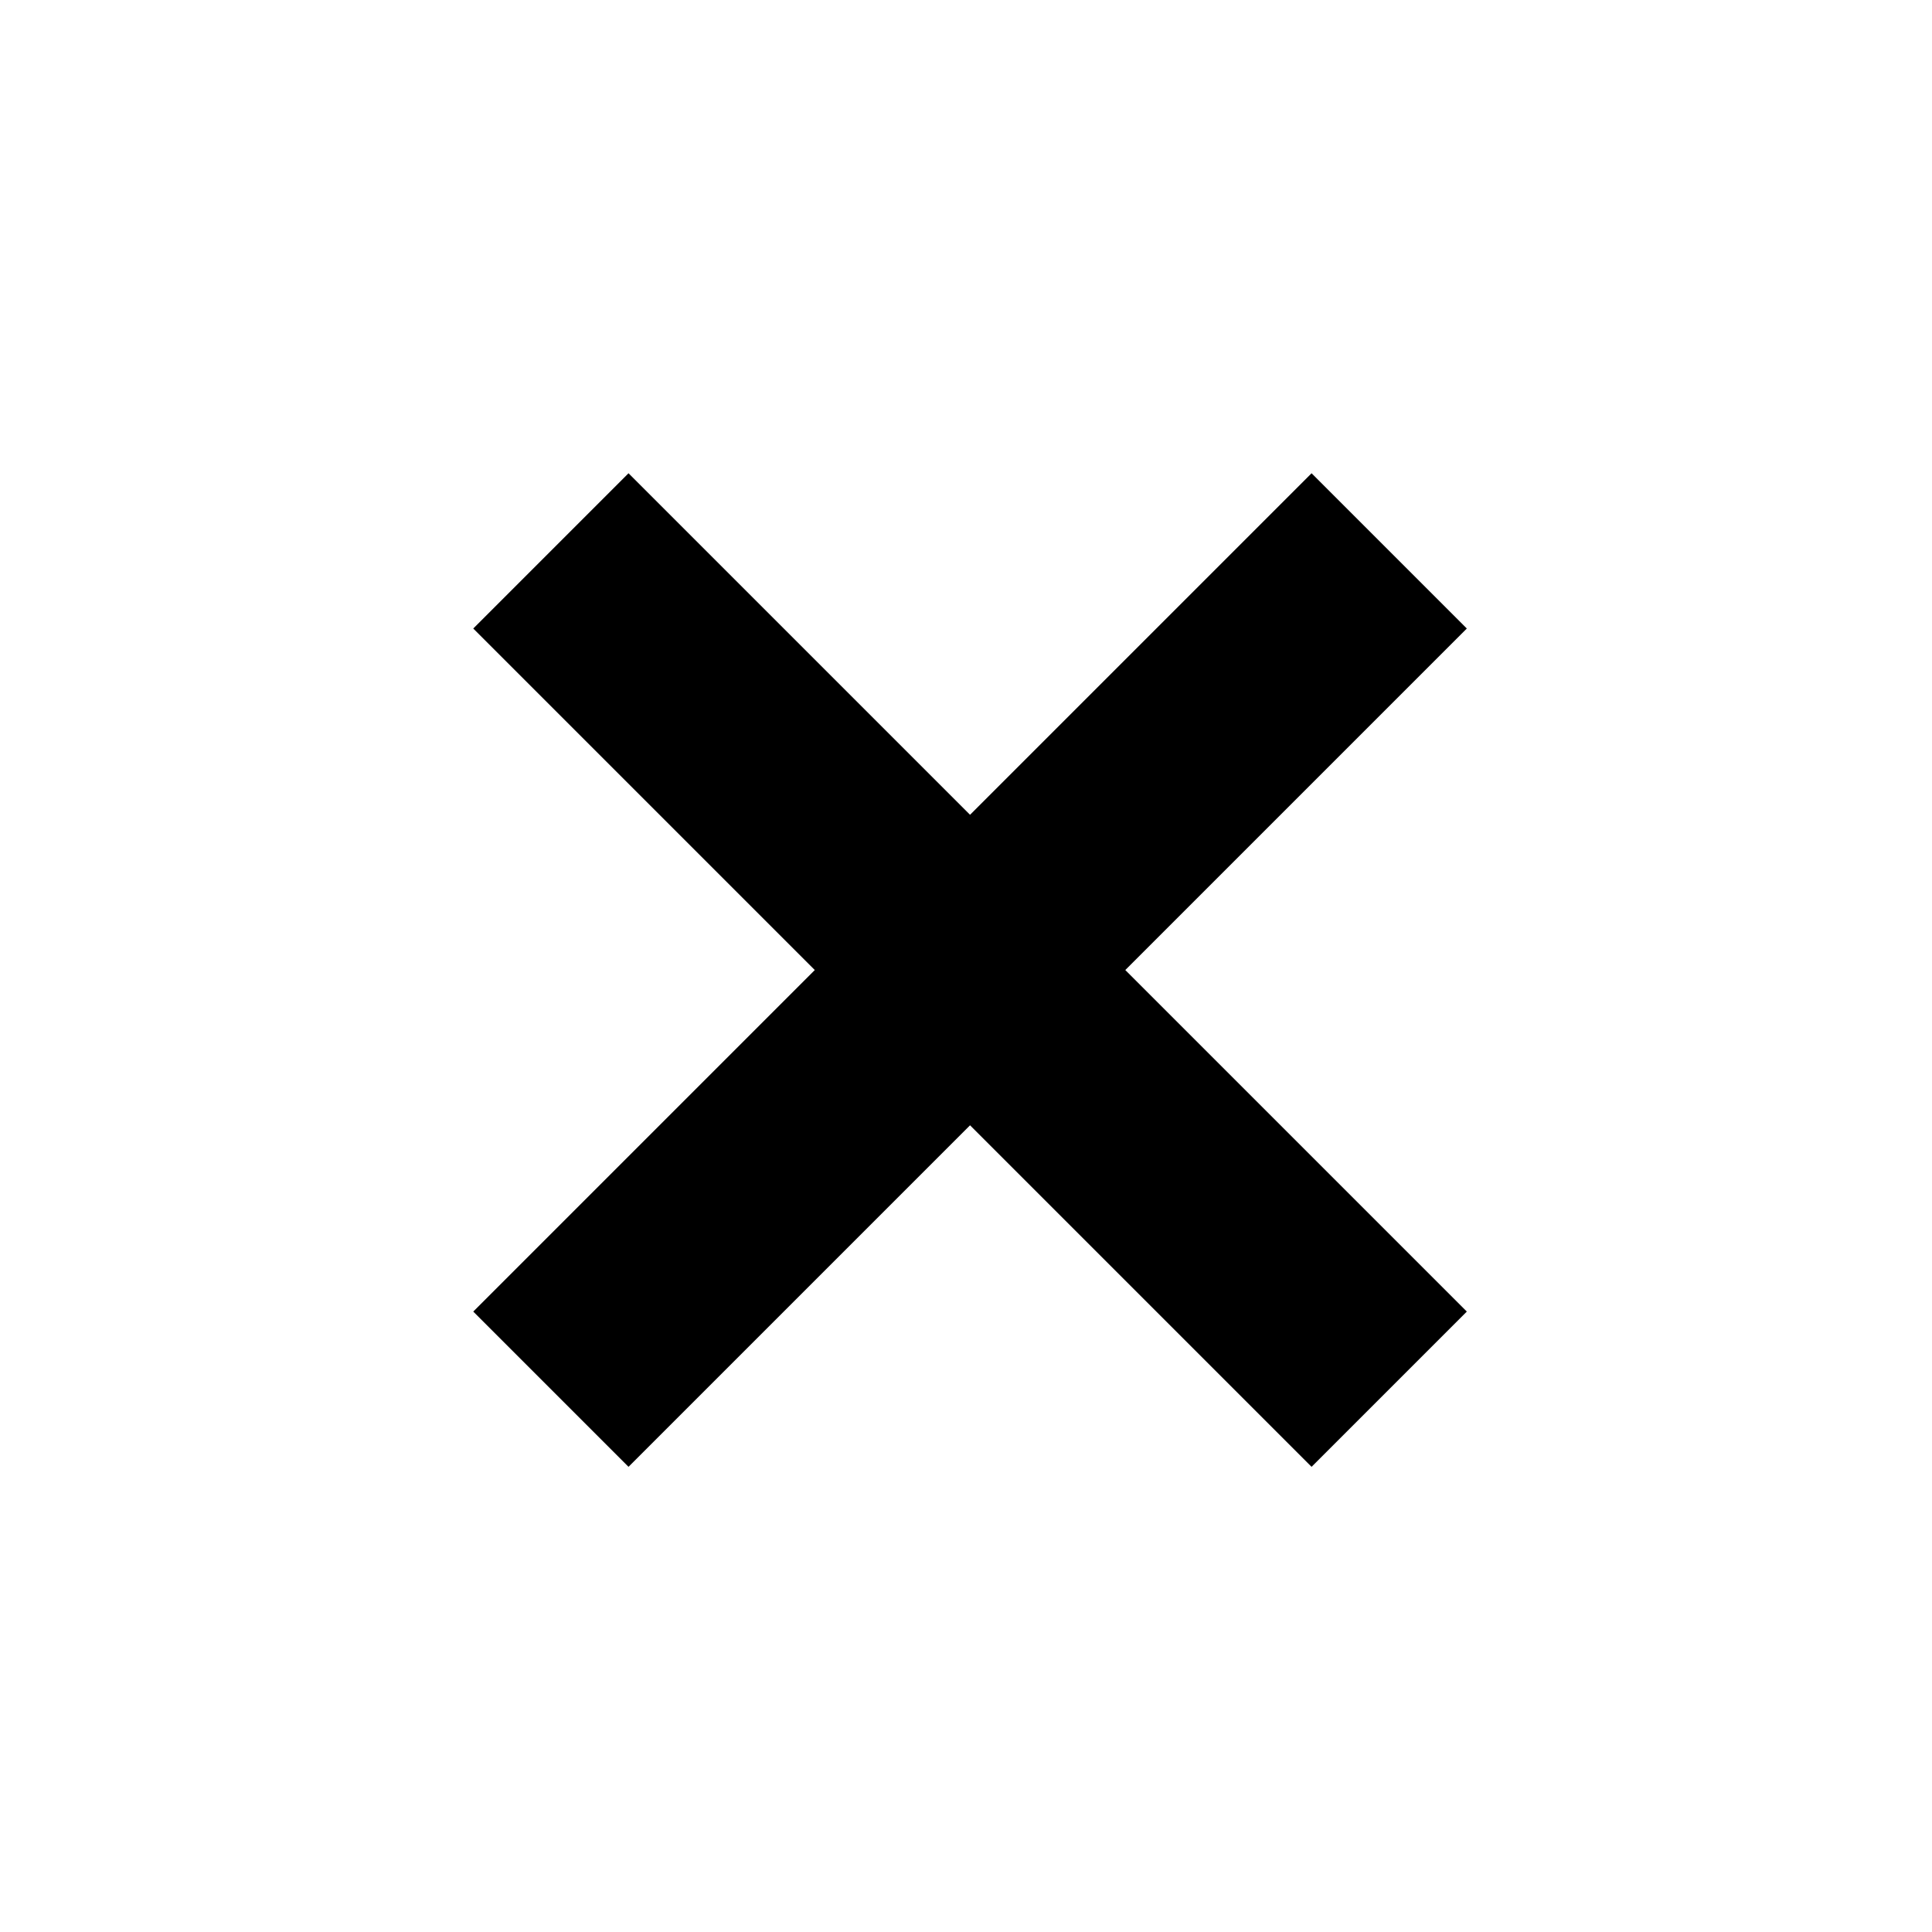
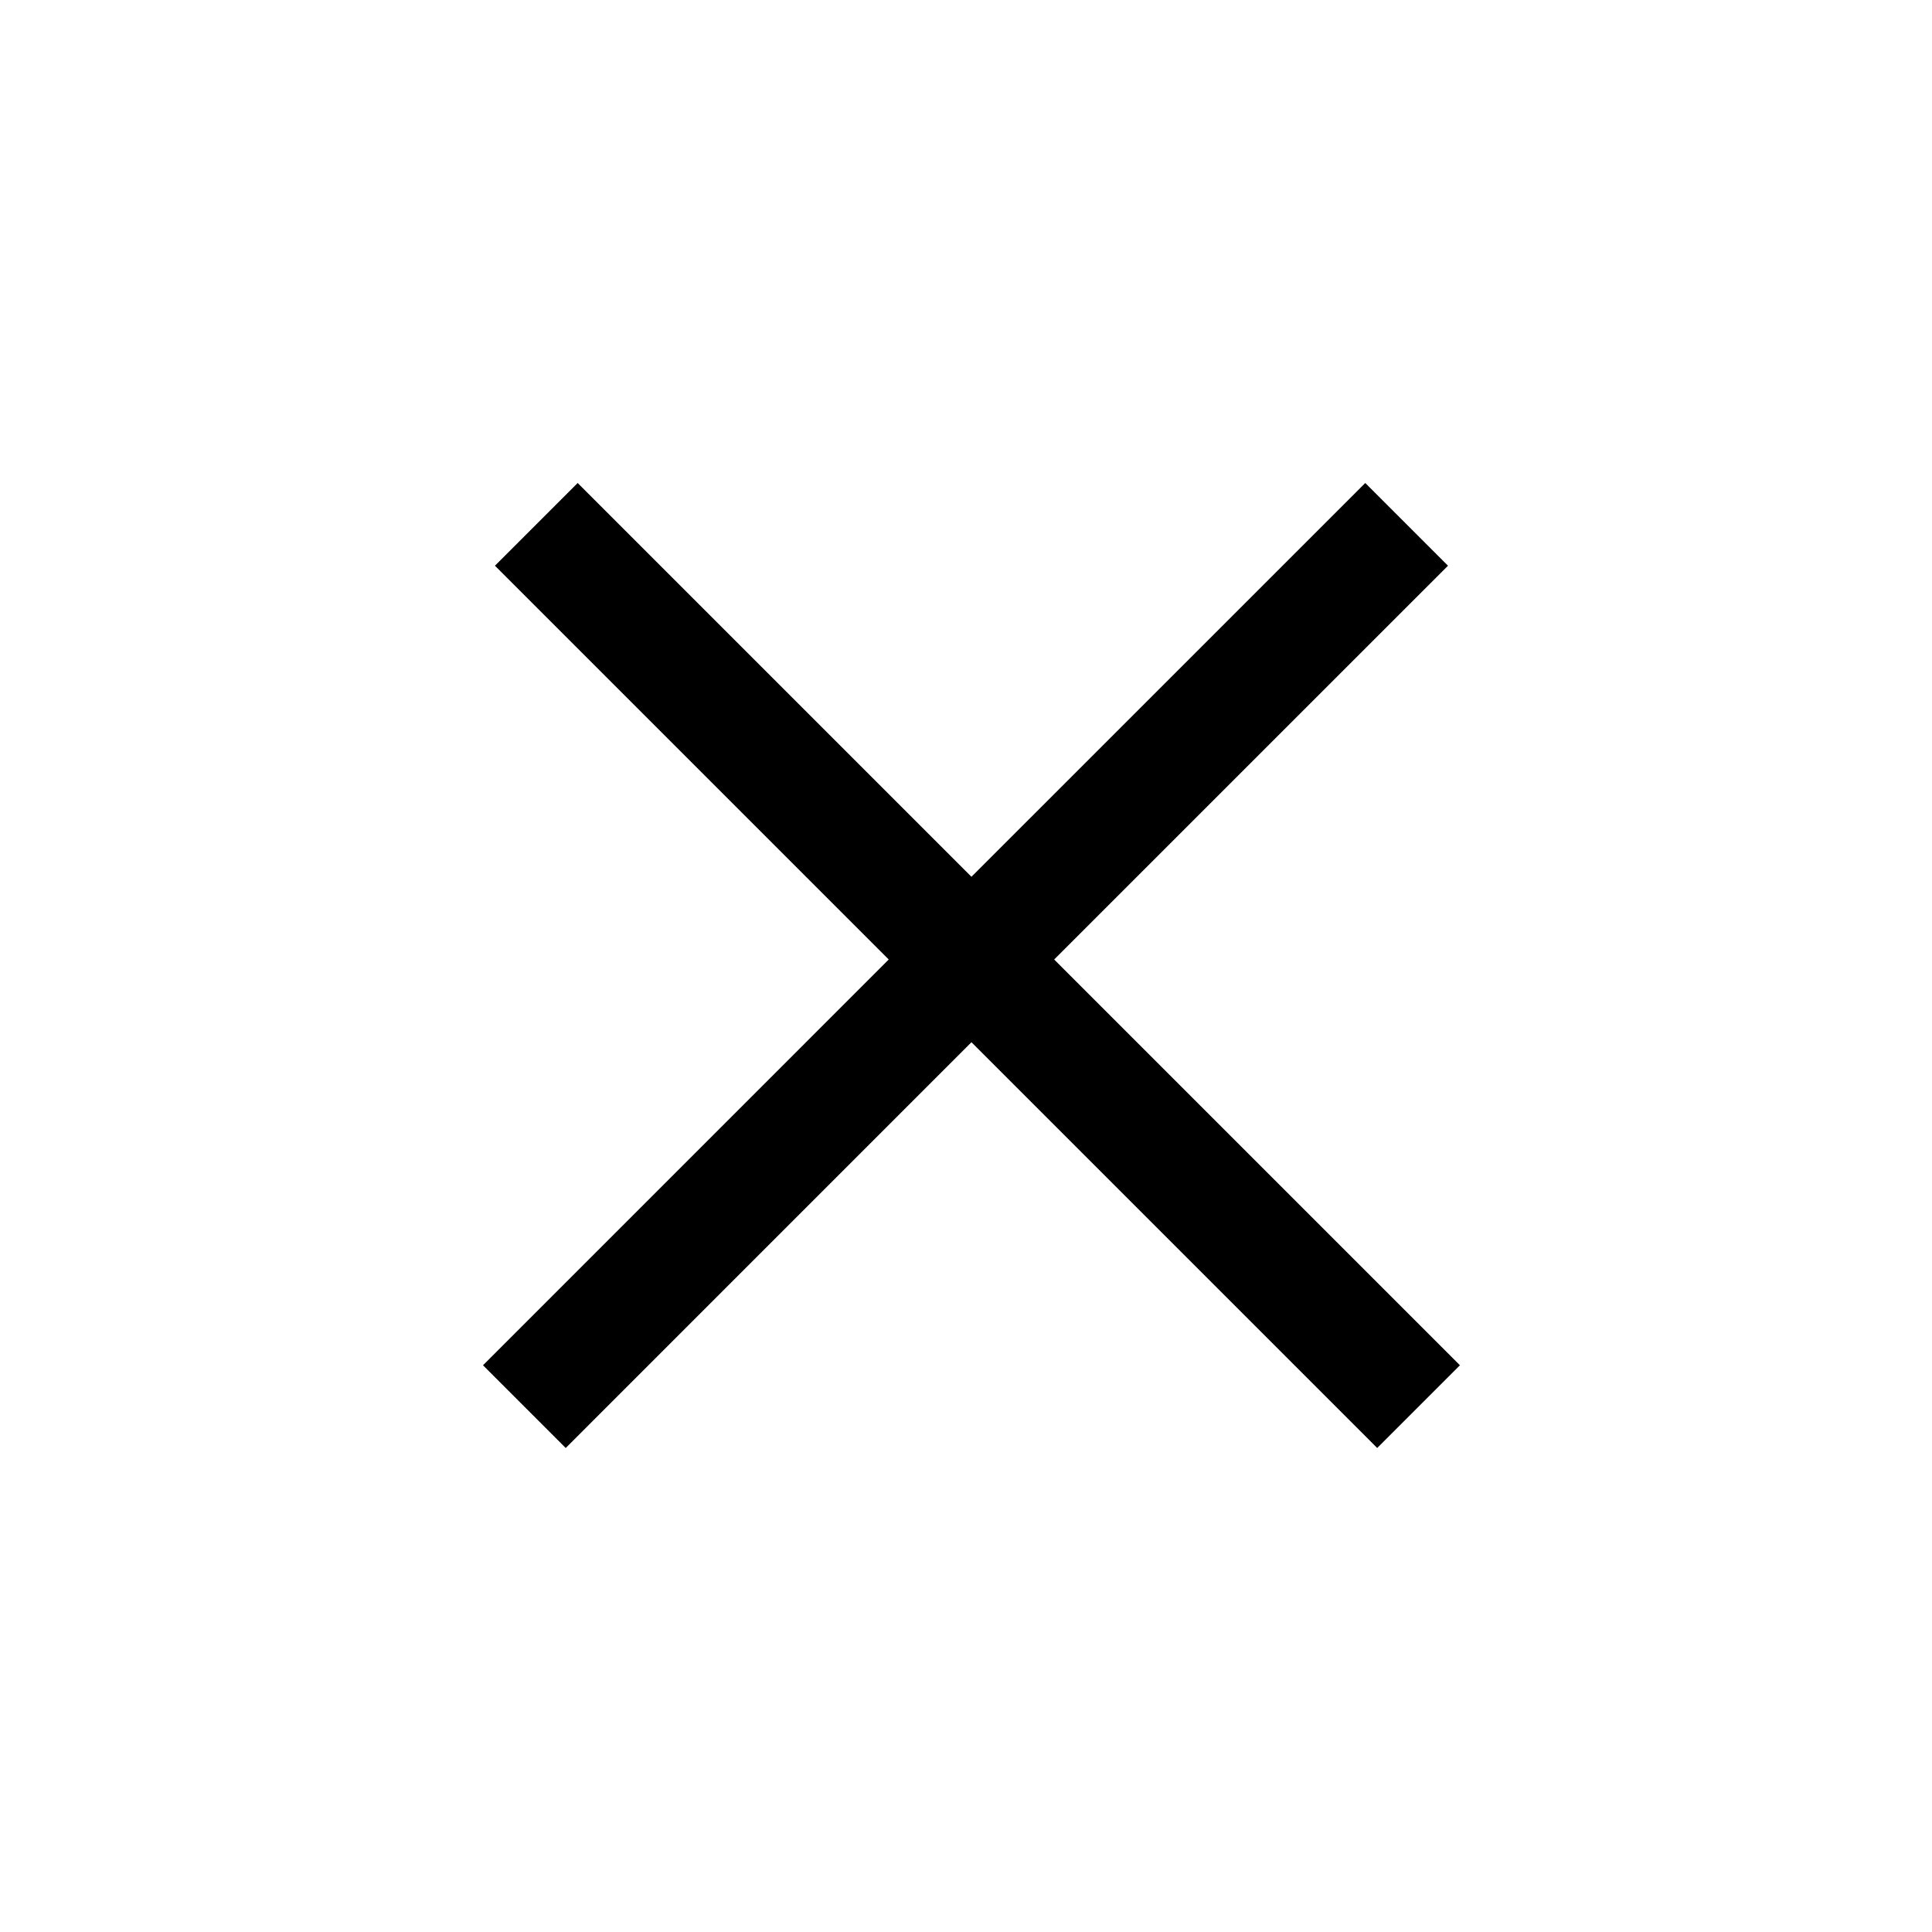
<svg xmlns="http://www.w3.org/2000/svg" width="44" height="44" viewBox="0 0 44 44">
-   <g fill-rule="evenodd">
-     <path d="M29.87 10.778l3.536 3.536-19.092 19.092-3.536-3.536z" />
-     <path d="M33.406 29.87l-3.536 3.536-19.092-19.092 3.536-3.536z" />
+   <defs />
+   <g id="ALL-ICON" stroke-rule="evenodd" stroke-width="1" fill-rule="evenodd">
+     <g id="Group-15" fill-rule="evenodd" transform="translate(6, 6)">
+       <rect id="Rectangle-1643" opacity="0" x="0" y="0" width="22" height="22" />
+       <path d="M18.008,15.852 L26.977,6.884 L25.093,5 L16.124,13.968 L7.156,5 L5.272,6.884 L14.24,15.852 L5,25.093 L6.884,26.977 L16.124,17.736 L25.365,26.977 L27.249,25.093 L18.008,15.852 Z" id="Combined-Shape" />
+     </g>
  </g>
</svg>
